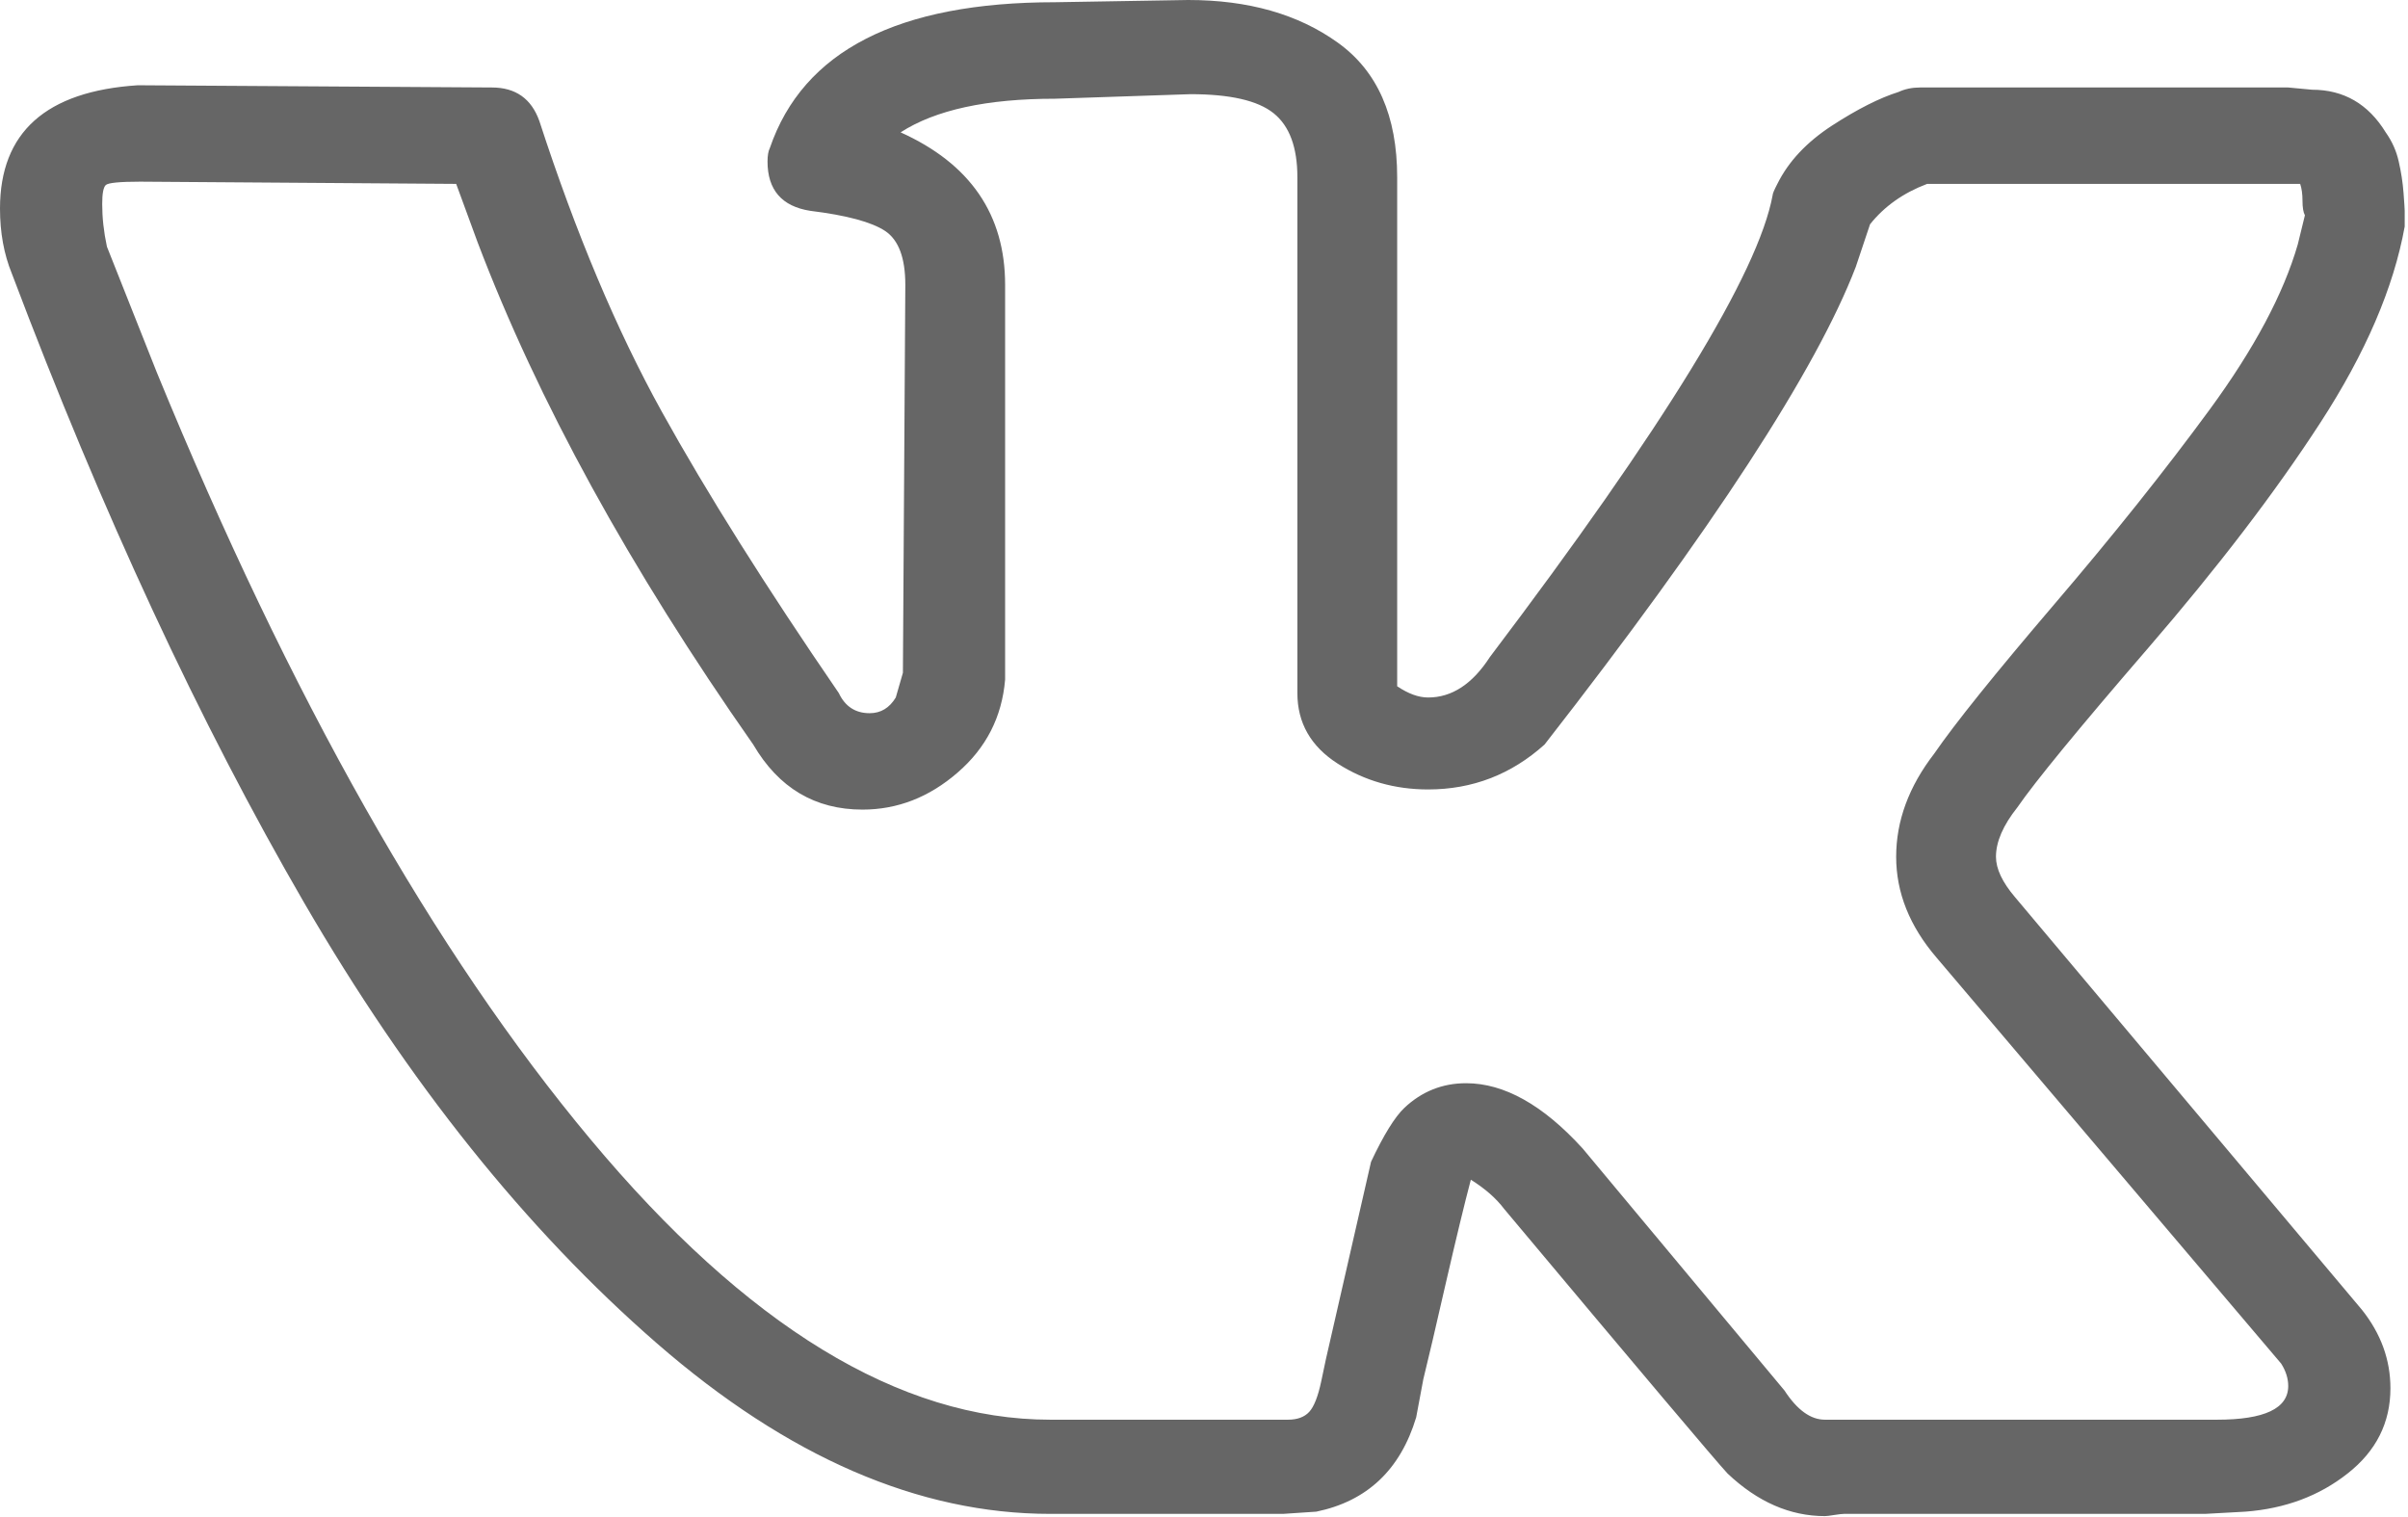
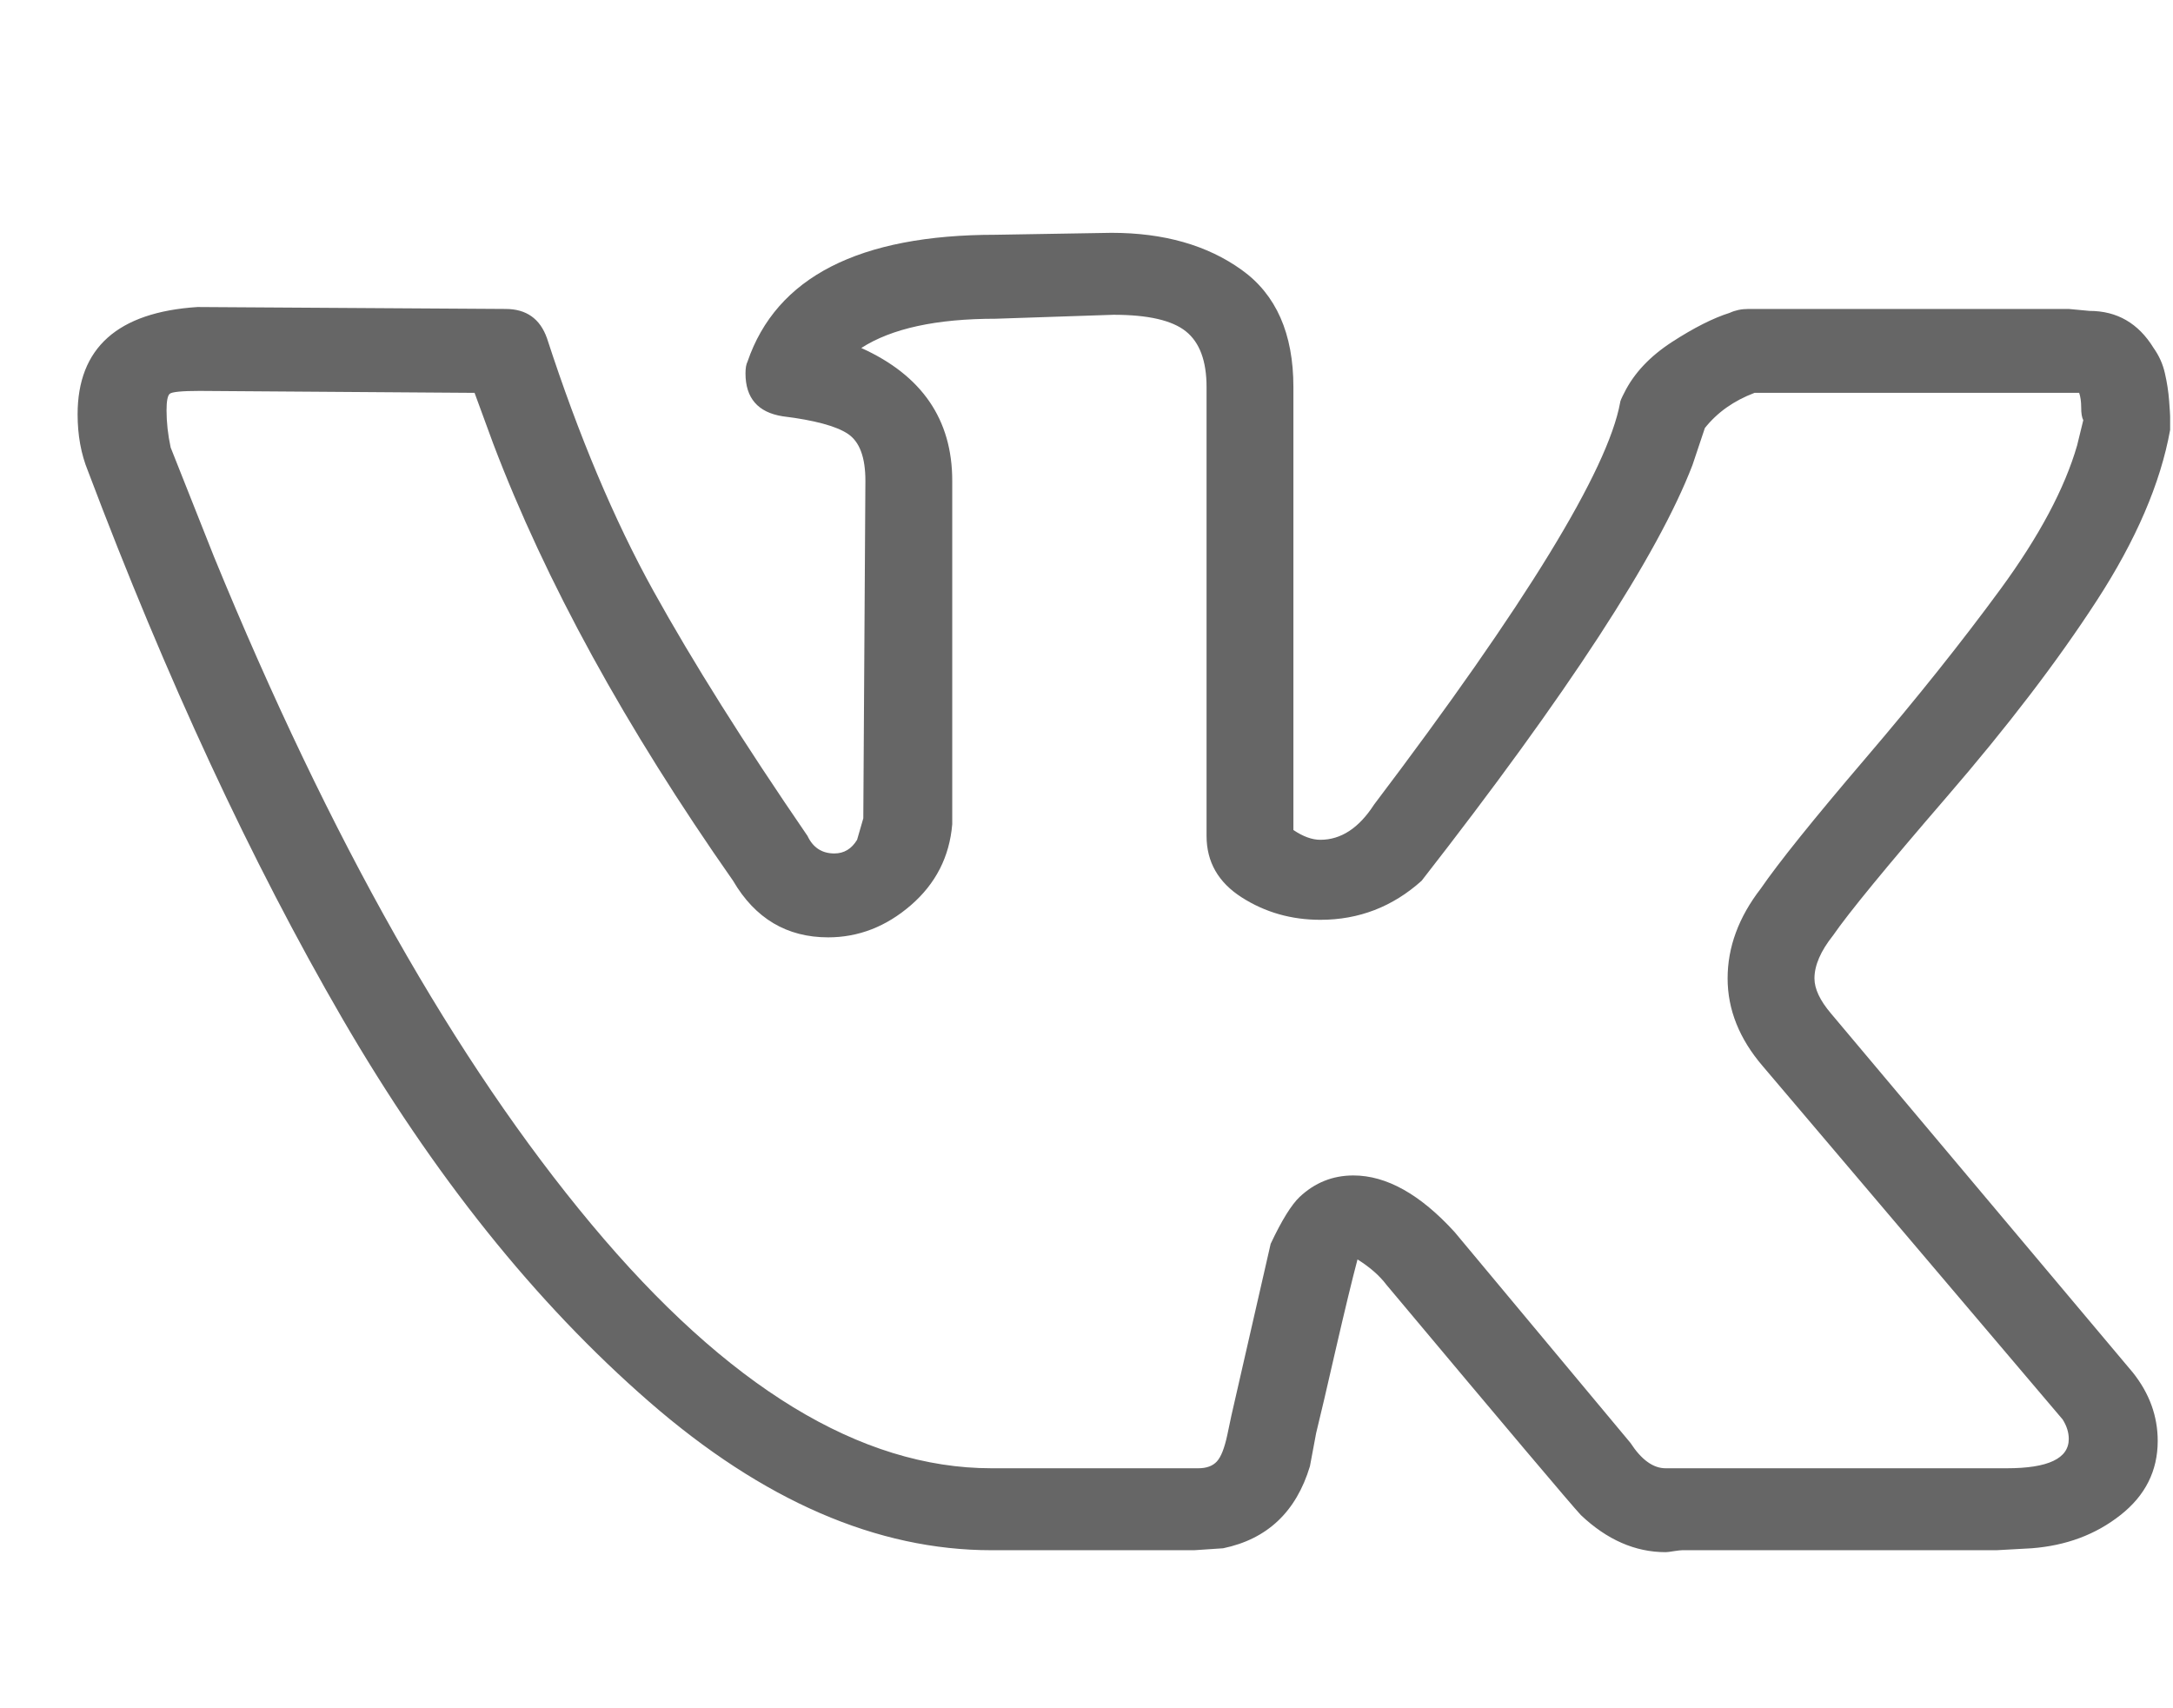
- <svg xmlns="http://www.w3.org/2000/svg" width="27" height="17" viewBox="0 0 27 17" fill="none">
-   <path d="M0 2.339C0 1.484 0.515 1.023 1.545 0.956L5.515 0.981C5.782 0.981 5.959 1.107 6.048 1.358C6.457 2.615 6.914 3.701 7.42 4.615C7.926 5.528 8.588 6.58 9.405 7.771C9.476 7.922 9.592 7.997 9.751 7.997C9.876 7.997 9.973 7.938 10.044 7.821L10.124 7.544L10.151 3.194C10.151 2.892 10.076 2.691 9.925 2.59C9.774 2.49 9.494 2.414 9.085 2.364C8.766 2.314 8.606 2.129 8.606 1.811C8.606 1.744 8.615 1.693 8.632 1.66C9.005 0.57 10.071 0.025 11.83 0.025L13.322 0C13.997 0 14.556 0.159 15 0.478C15.444 0.796 15.666 1.299 15.666 1.987V7.695C15.791 7.779 15.906 7.821 16.013 7.821C16.279 7.821 16.51 7.67 16.705 7.368C18.659 4.786 19.716 3.06 19.876 2.188C19.876 2.171 19.894 2.129 19.929 2.062C20.053 1.811 20.258 1.593 20.542 1.408C20.826 1.224 21.075 1.098 21.288 1.031C21.359 0.998 21.439 0.981 21.528 0.981H25.657L25.924 1.006C26.279 1.006 26.554 1.165 26.75 1.484C26.821 1.584 26.87 1.693 26.896 1.811C26.923 1.928 26.941 2.045 26.95 2.163C26.959 2.28 26.963 2.347 26.963 2.364V2.54C26.839 3.227 26.523 3.961 26.017 4.74C25.511 5.52 24.867 6.362 24.085 7.268C23.304 8.173 22.816 8.768 22.62 9.053C22.46 9.254 22.38 9.439 22.38 9.607C22.38 9.741 22.451 9.892 22.593 10.059L26.483 14.686C26.697 14.955 26.803 15.248 26.803 15.567C26.803 15.952 26.643 16.271 26.323 16.522C26.004 16.774 25.622 16.916 25.178 16.95L24.725 16.975H20.675C20.657 16.975 20.622 16.979 20.569 16.987C20.515 16.996 20.48 17 20.462 17C20.071 17 19.707 16.841 19.37 16.522C19.245 16.388 18.41 15.399 16.865 13.555C16.776 13.437 16.652 13.328 16.492 13.228C16.421 13.496 16.328 13.882 16.212 14.385C16.097 14.888 16.013 15.248 15.959 15.466L15.879 15.893C15.702 16.48 15.329 16.832 14.76 16.95L14.387 16.975H11.776C10.302 16.975 8.832 16.338 7.367 15.064C5.901 13.789 4.583 12.142 3.41 10.122C2.238 8.102 1.146 5.75 0.133 3.068C0.044 2.85 0 2.607 0 2.339ZM16.013 8.852C15.64 8.852 15.302 8.756 15 8.563C14.698 8.37 14.547 8.106 14.547 7.771V1.987C14.547 1.651 14.458 1.412 14.281 1.27C14.103 1.127 13.792 1.056 13.348 1.056L11.83 1.107C11.066 1.107 10.489 1.232 10.098 1.484C10.879 1.836 11.27 2.406 11.27 3.194V7.62C11.235 8.039 11.057 8.387 10.737 8.663C10.418 8.94 10.062 9.078 9.671 9.078C9.139 9.078 8.73 8.835 8.446 8.349C7.06 6.371 6.03 4.493 5.355 2.716L5.115 2.062L1.572 2.037C1.341 2.037 1.212 2.05 1.186 2.075C1.159 2.1 1.146 2.171 1.146 2.288C1.146 2.439 1.163 2.599 1.199 2.766L1.758 4.175C3.25 7.813 4.871 10.68 6.621 12.775C8.37 14.871 10.089 15.919 11.776 15.919H14.441C14.547 15.919 14.627 15.889 14.68 15.831C14.734 15.772 14.778 15.659 14.814 15.491L14.867 15.24L15.373 13.027C15.515 12.725 15.64 12.524 15.746 12.423C15.941 12.239 16.172 12.146 16.439 12.146C16.865 12.146 17.3 12.389 17.744 12.876L20.009 15.592C20.151 15.81 20.302 15.919 20.462 15.919H24.858C25.391 15.919 25.657 15.793 25.657 15.541C25.657 15.458 25.631 15.374 25.578 15.29L21.714 10.738C21.412 10.386 21.261 10.009 21.261 9.607C21.261 9.204 21.403 8.819 21.688 8.45C21.919 8.114 22.367 7.557 23.033 6.777C23.699 5.998 24.281 5.268 24.778 4.59C25.276 3.91 25.604 3.294 25.764 2.741L25.844 2.414C25.826 2.381 25.817 2.326 25.817 2.251C25.817 2.175 25.808 2.112 25.791 2.062H21.608C21.341 2.163 21.128 2.314 20.968 2.515L20.808 2.993C20.364 4.149 19.201 5.935 17.318 8.349C16.945 8.684 16.51 8.852 16.013 8.852Z" fill="#666666" />
+ <svg xmlns="http://www.w3.org/2000/svg" width="28" height="22" viewBox="0 0 28 22" fill="none">
+   <path d="M1 5.339C1 4.484 1.515 4.023 2.545 3.956L6.515 3.981C6.782 3.981 6.959 4.107 7.048 4.358C7.457 5.615 7.914 6.701 8.42 7.615C8.926 8.528 9.588 9.58 10.405 10.771C10.476 10.922 10.592 10.997 10.751 10.997C10.876 10.997 10.973 10.938 11.044 10.821L11.124 10.544L11.151 6.194C11.151 5.892 11.076 5.691 10.925 5.59C10.774 5.49 10.494 5.414 10.085 5.364C9.766 5.314 9.606 5.129 9.606 4.811C9.606 4.744 9.615 4.693 9.632 4.66C10.005 3.57 11.071 3.025 12.83 3.025L14.322 3C14.997 3 15.556 3.159 16 3.478C16.444 3.796 16.666 4.299 16.666 4.987V10.695C16.791 10.779 16.906 10.821 17.013 10.821C17.279 10.821 17.51 10.67 17.705 10.368C19.659 7.786 20.716 6.06 20.876 5.188C20.876 5.171 20.894 5.129 20.929 5.062C21.053 4.811 21.258 4.593 21.542 4.408C21.826 4.224 22.075 4.098 22.288 4.031C22.359 3.998 22.439 3.981 22.528 3.981H26.657L26.924 4.006C27.279 4.006 27.554 4.165 27.75 4.484C27.821 4.584 27.87 4.693 27.896 4.811C27.923 4.928 27.941 5.045 27.95 5.163C27.959 5.28 27.963 5.347 27.963 5.364V5.54C27.839 6.227 27.523 6.961 27.017 7.74C26.511 8.52 25.867 9.362 25.085 10.268C24.304 11.173 23.816 11.768 23.62 12.053C23.46 12.254 23.38 12.439 23.38 12.607C23.38 12.741 23.451 12.892 23.593 13.059L27.483 17.686C27.697 17.955 27.803 18.248 27.803 18.567C27.803 18.952 27.643 19.271 27.323 19.522C27.004 19.774 26.622 19.916 26.178 19.95L25.725 19.975H21.675C21.657 19.975 21.622 19.979 21.569 19.987C21.515 19.996 21.48 20 21.462 20C21.071 20 20.707 19.841 20.37 19.522C20.245 19.388 19.41 18.399 17.865 16.555C17.776 16.437 17.652 16.328 17.492 16.228C17.421 16.496 17.328 16.882 17.212 17.385C17.097 17.888 17.013 18.248 16.959 18.466L16.879 18.893C16.702 19.48 16.329 19.832 15.76 19.95L15.387 19.975H12.776C11.302 19.975 9.832 19.338 8.367 18.064C6.901 16.789 5.583 15.142 4.41 13.122C3.238 11.102 2.146 8.75 1.133 6.068C1.044 5.85 1 5.607 1 5.339ZM17.013 11.852C16.64 11.852 16.302 11.756 16 11.563C15.698 11.37 15.547 11.106 15.547 10.771V4.987C15.547 4.651 15.458 4.412 15.281 4.27C15.103 4.127 14.792 4.056 14.348 4.056L12.83 4.107C12.066 4.107 11.489 4.232 11.098 4.484C11.879 4.836 12.27 5.406 12.27 6.194V10.62C12.235 11.039 12.057 11.387 11.737 11.664C11.418 11.94 11.062 12.078 10.671 12.078C10.139 12.078 9.73 11.835 9.446 11.349C8.06 9.371 7.03 7.493 6.355 5.716L6.115 5.062L2.572 5.037C2.341 5.037 2.212 5.05 2.186 5.075C2.159 5.1 2.146 5.171 2.146 5.288C2.146 5.439 2.163 5.599 2.199 5.766L2.758 7.175C4.25 10.813 5.871 13.68 7.621 15.775C9.37 17.871 11.089 18.919 12.776 18.919H15.441C15.547 18.919 15.627 18.889 15.68 18.831C15.734 18.772 15.778 18.659 15.814 18.491L15.867 18.24L16.373 16.027C16.515 15.725 16.64 15.524 16.746 15.423C16.942 15.239 17.172 15.146 17.439 15.146C17.865 15.146 18.3 15.389 18.744 15.876L21.009 18.592C21.151 18.81 21.302 18.919 21.462 18.919H25.858C26.391 18.919 26.657 18.793 26.657 18.541C26.657 18.458 26.631 18.374 26.578 18.29L22.714 13.738C22.412 13.386 22.261 13.009 22.261 12.607C22.261 12.204 22.403 11.819 22.688 11.45C22.919 11.114 23.367 10.557 24.033 9.777C24.699 8.998 25.281 8.268 25.778 7.59C26.276 6.91 26.604 6.294 26.764 5.741L26.844 5.414C26.826 5.381 26.817 5.326 26.817 5.251C26.817 5.175 26.808 5.112 26.791 5.062H22.608C22.341 5.163 22.128 5.314 21.968 5.515L21.808 5.993C21.364 7.149 20.201 8.935 18.318 11.349C17.945 11.684 17.51 11.852 17.013 11.852Z" fill="#666666" />
</svg>
